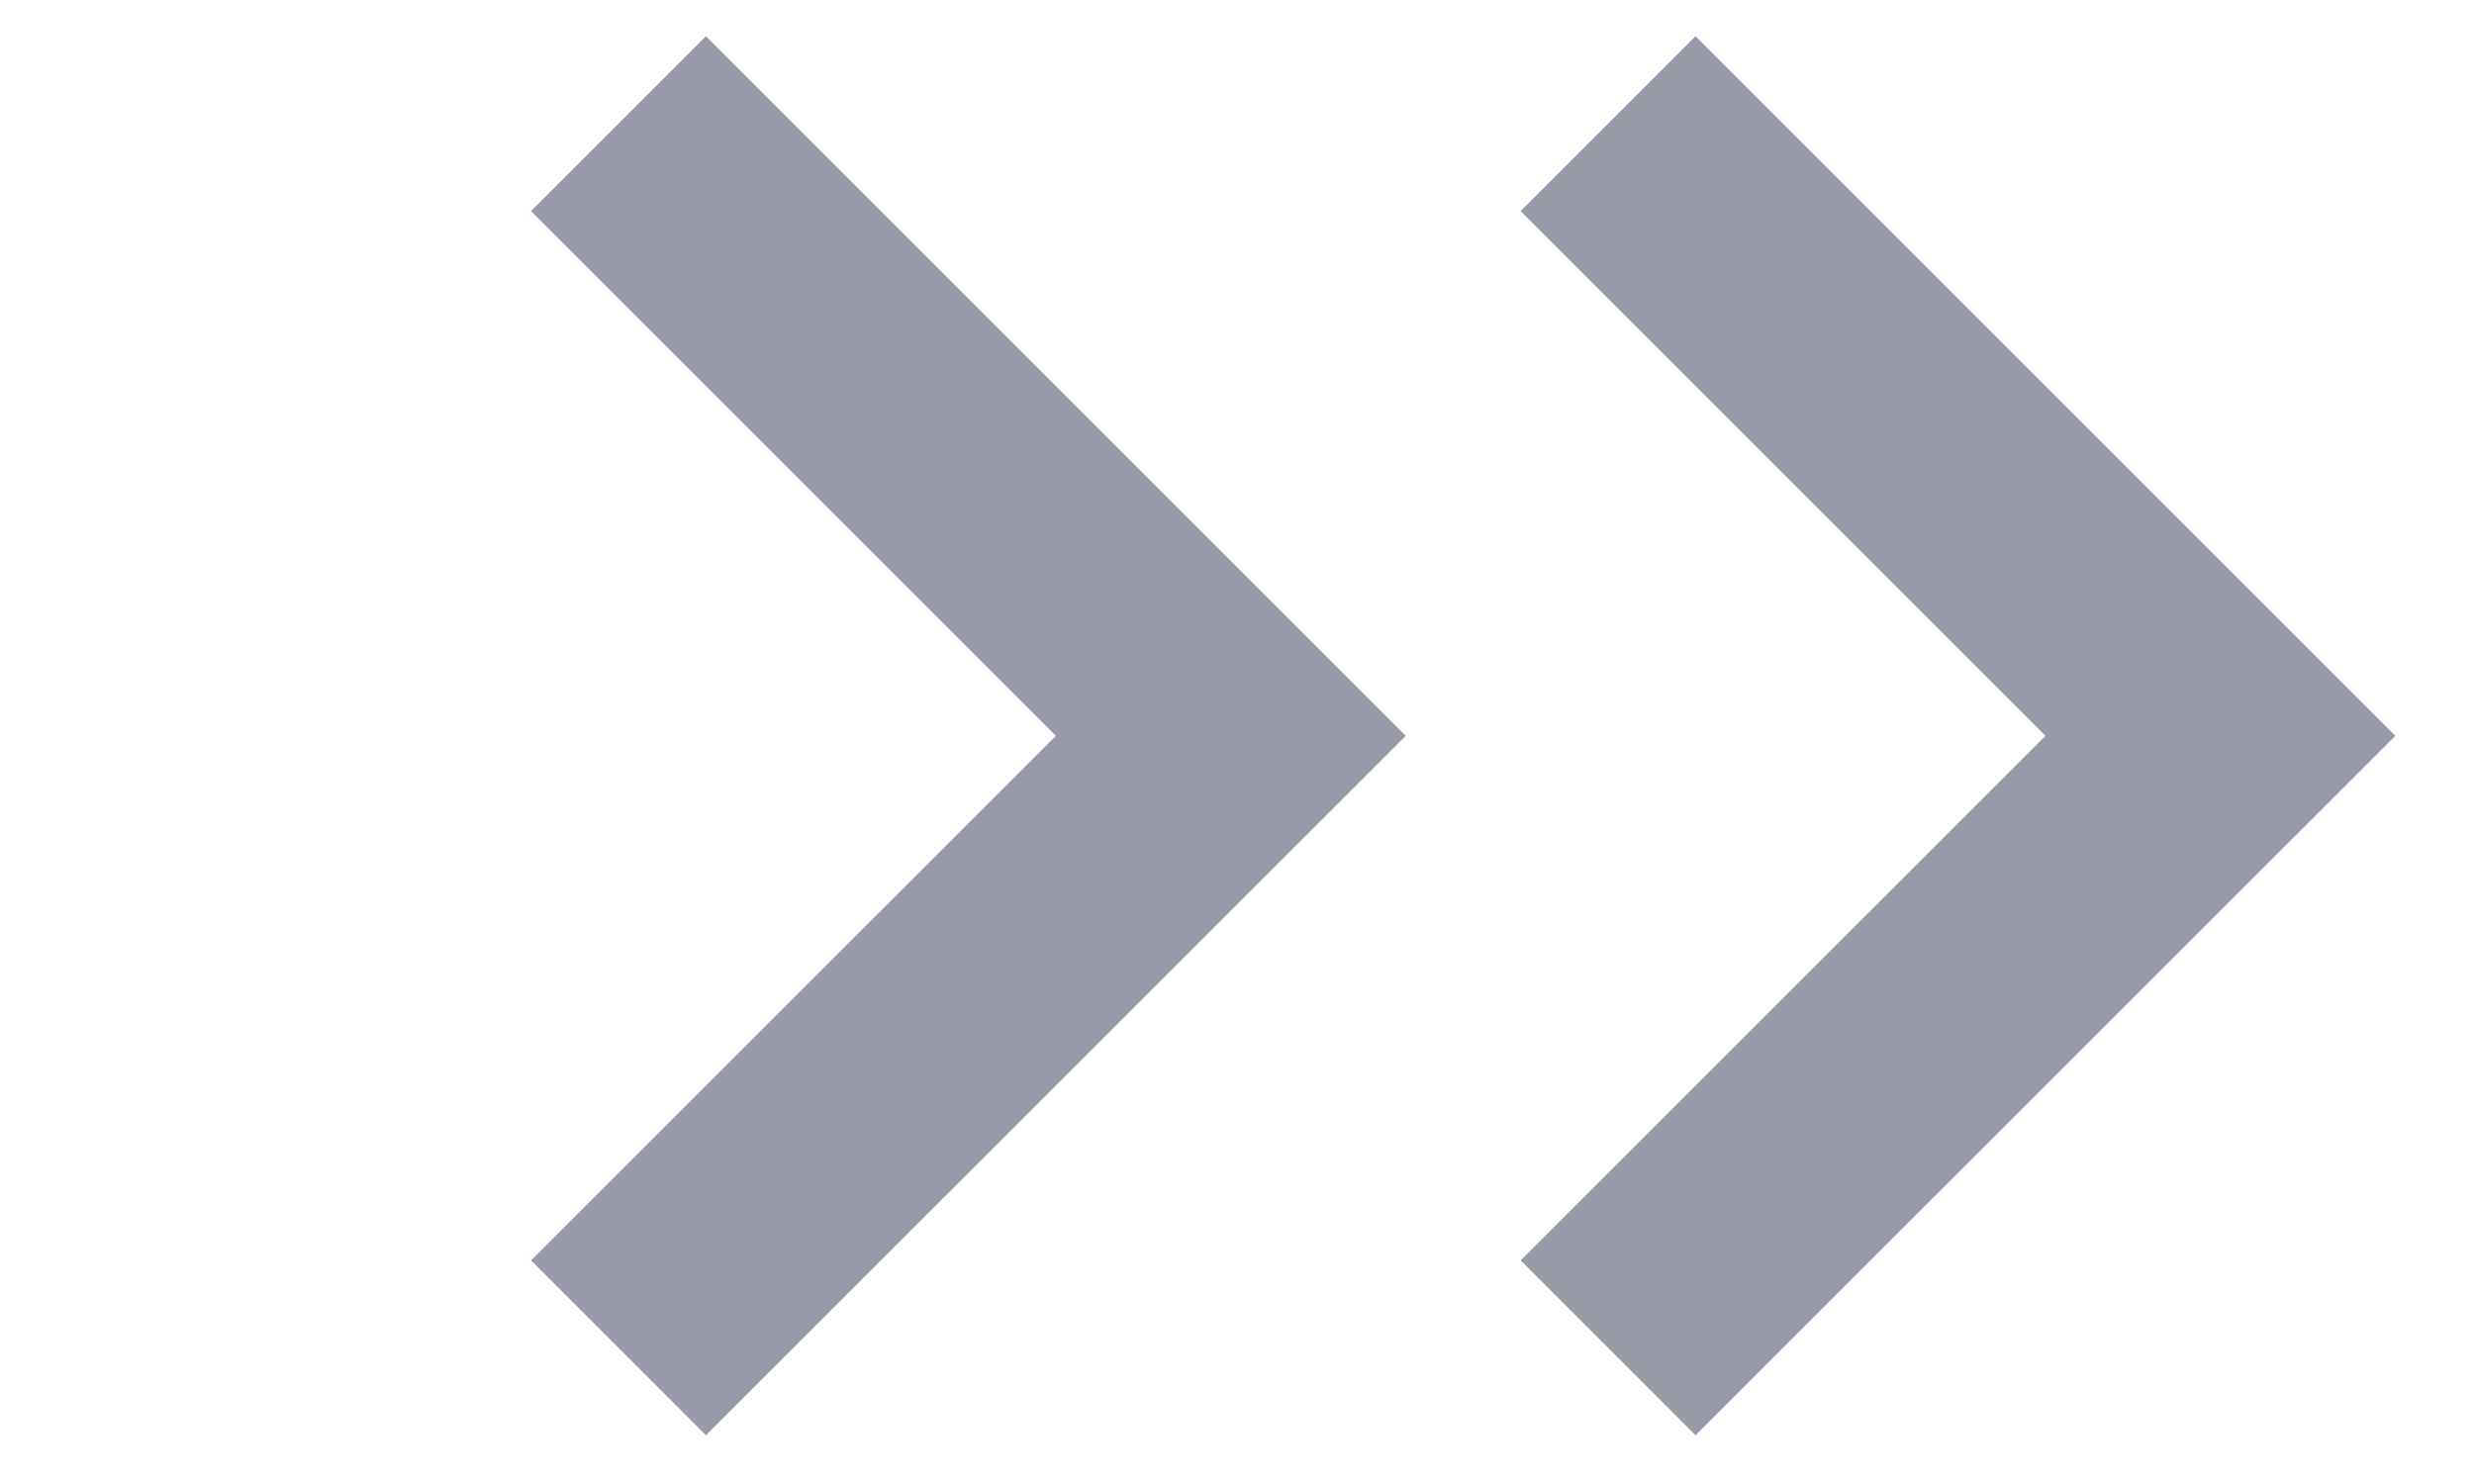
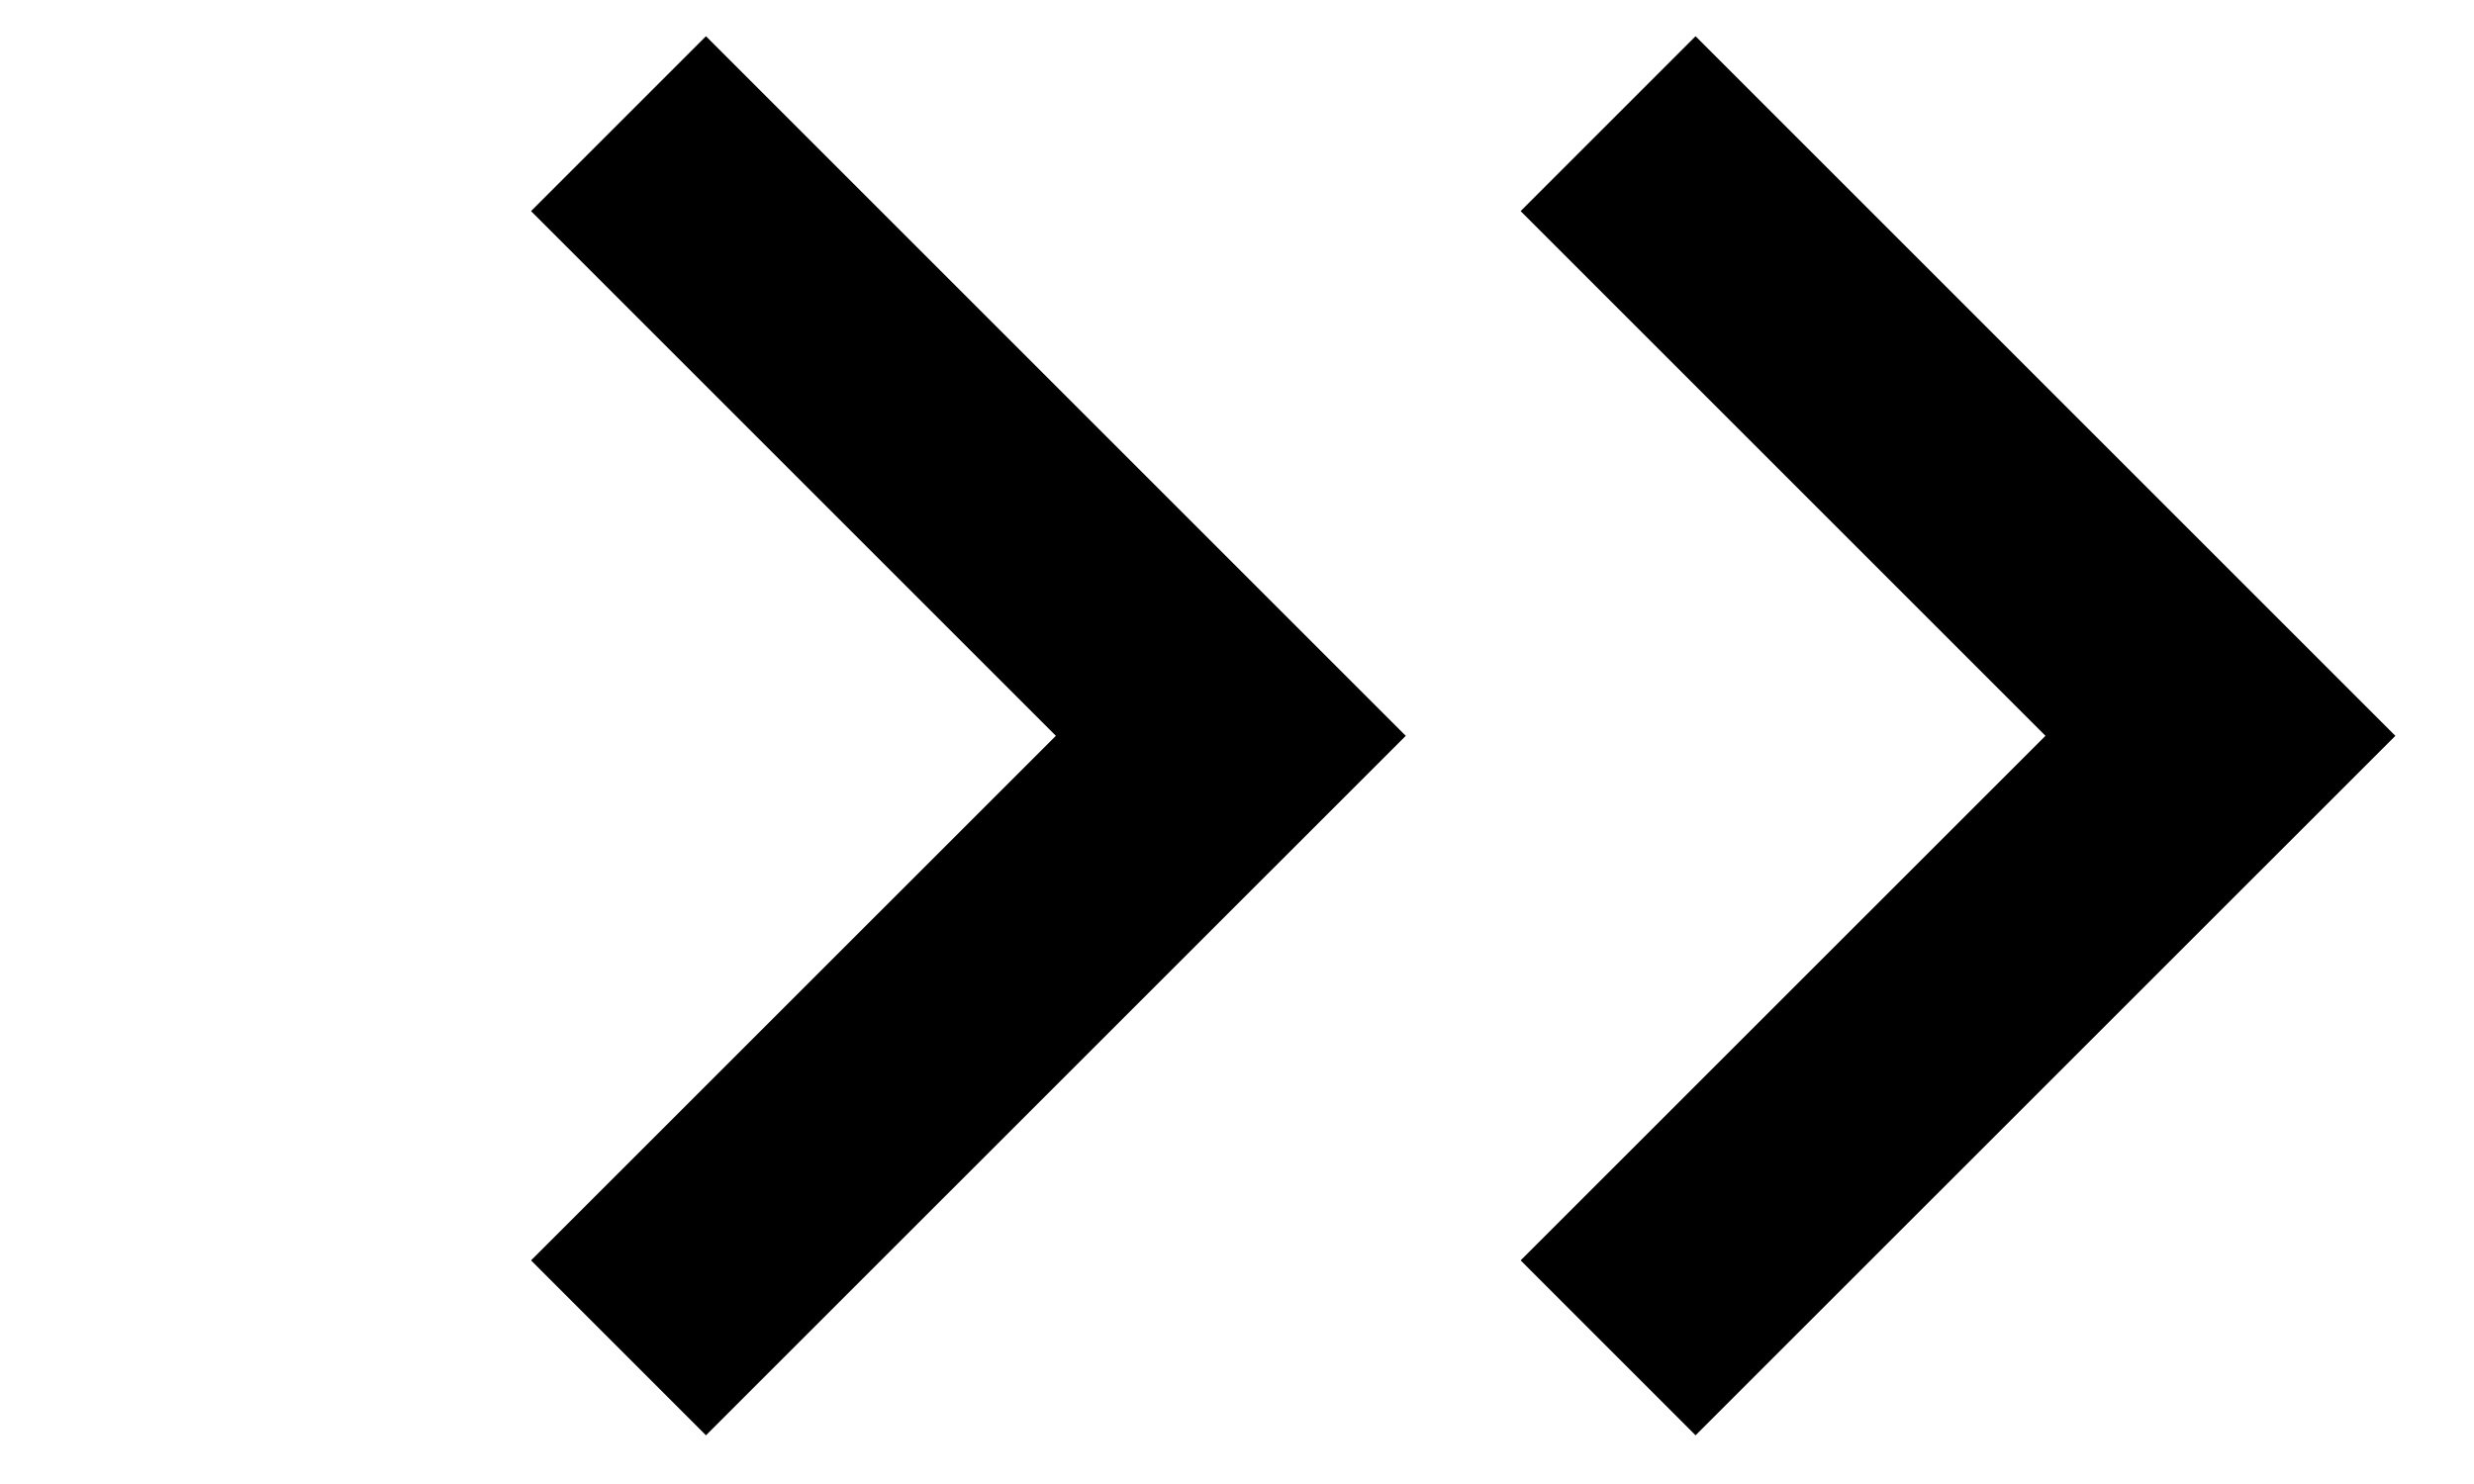
- <svg xmlns="http://www.w3.org/2000/svg" width="20" height="12" viewBox="0 0 20 12" fill="none">
-   <path d="M5 1L9.95 5.95L5 10.899" stroke="#989AA8" stroke-width="2" />
-   <path d="M13 1L17.95 5.95L13 10.899" stroke="#989AA8" stroke-width="2" />
+ <svg xmlns="http://www.w3.org/2000/svg" viewBox="0 0 20 12" fill="none">
+   <path d="M5 1L9.95 5.95L5 10.899" stroke="currentColor" stroke-width="2" />
+   <path d="M13 1L17.95 5.95L13 10.899" stroke="currentColor" stroke-width="2" />
</svg>
